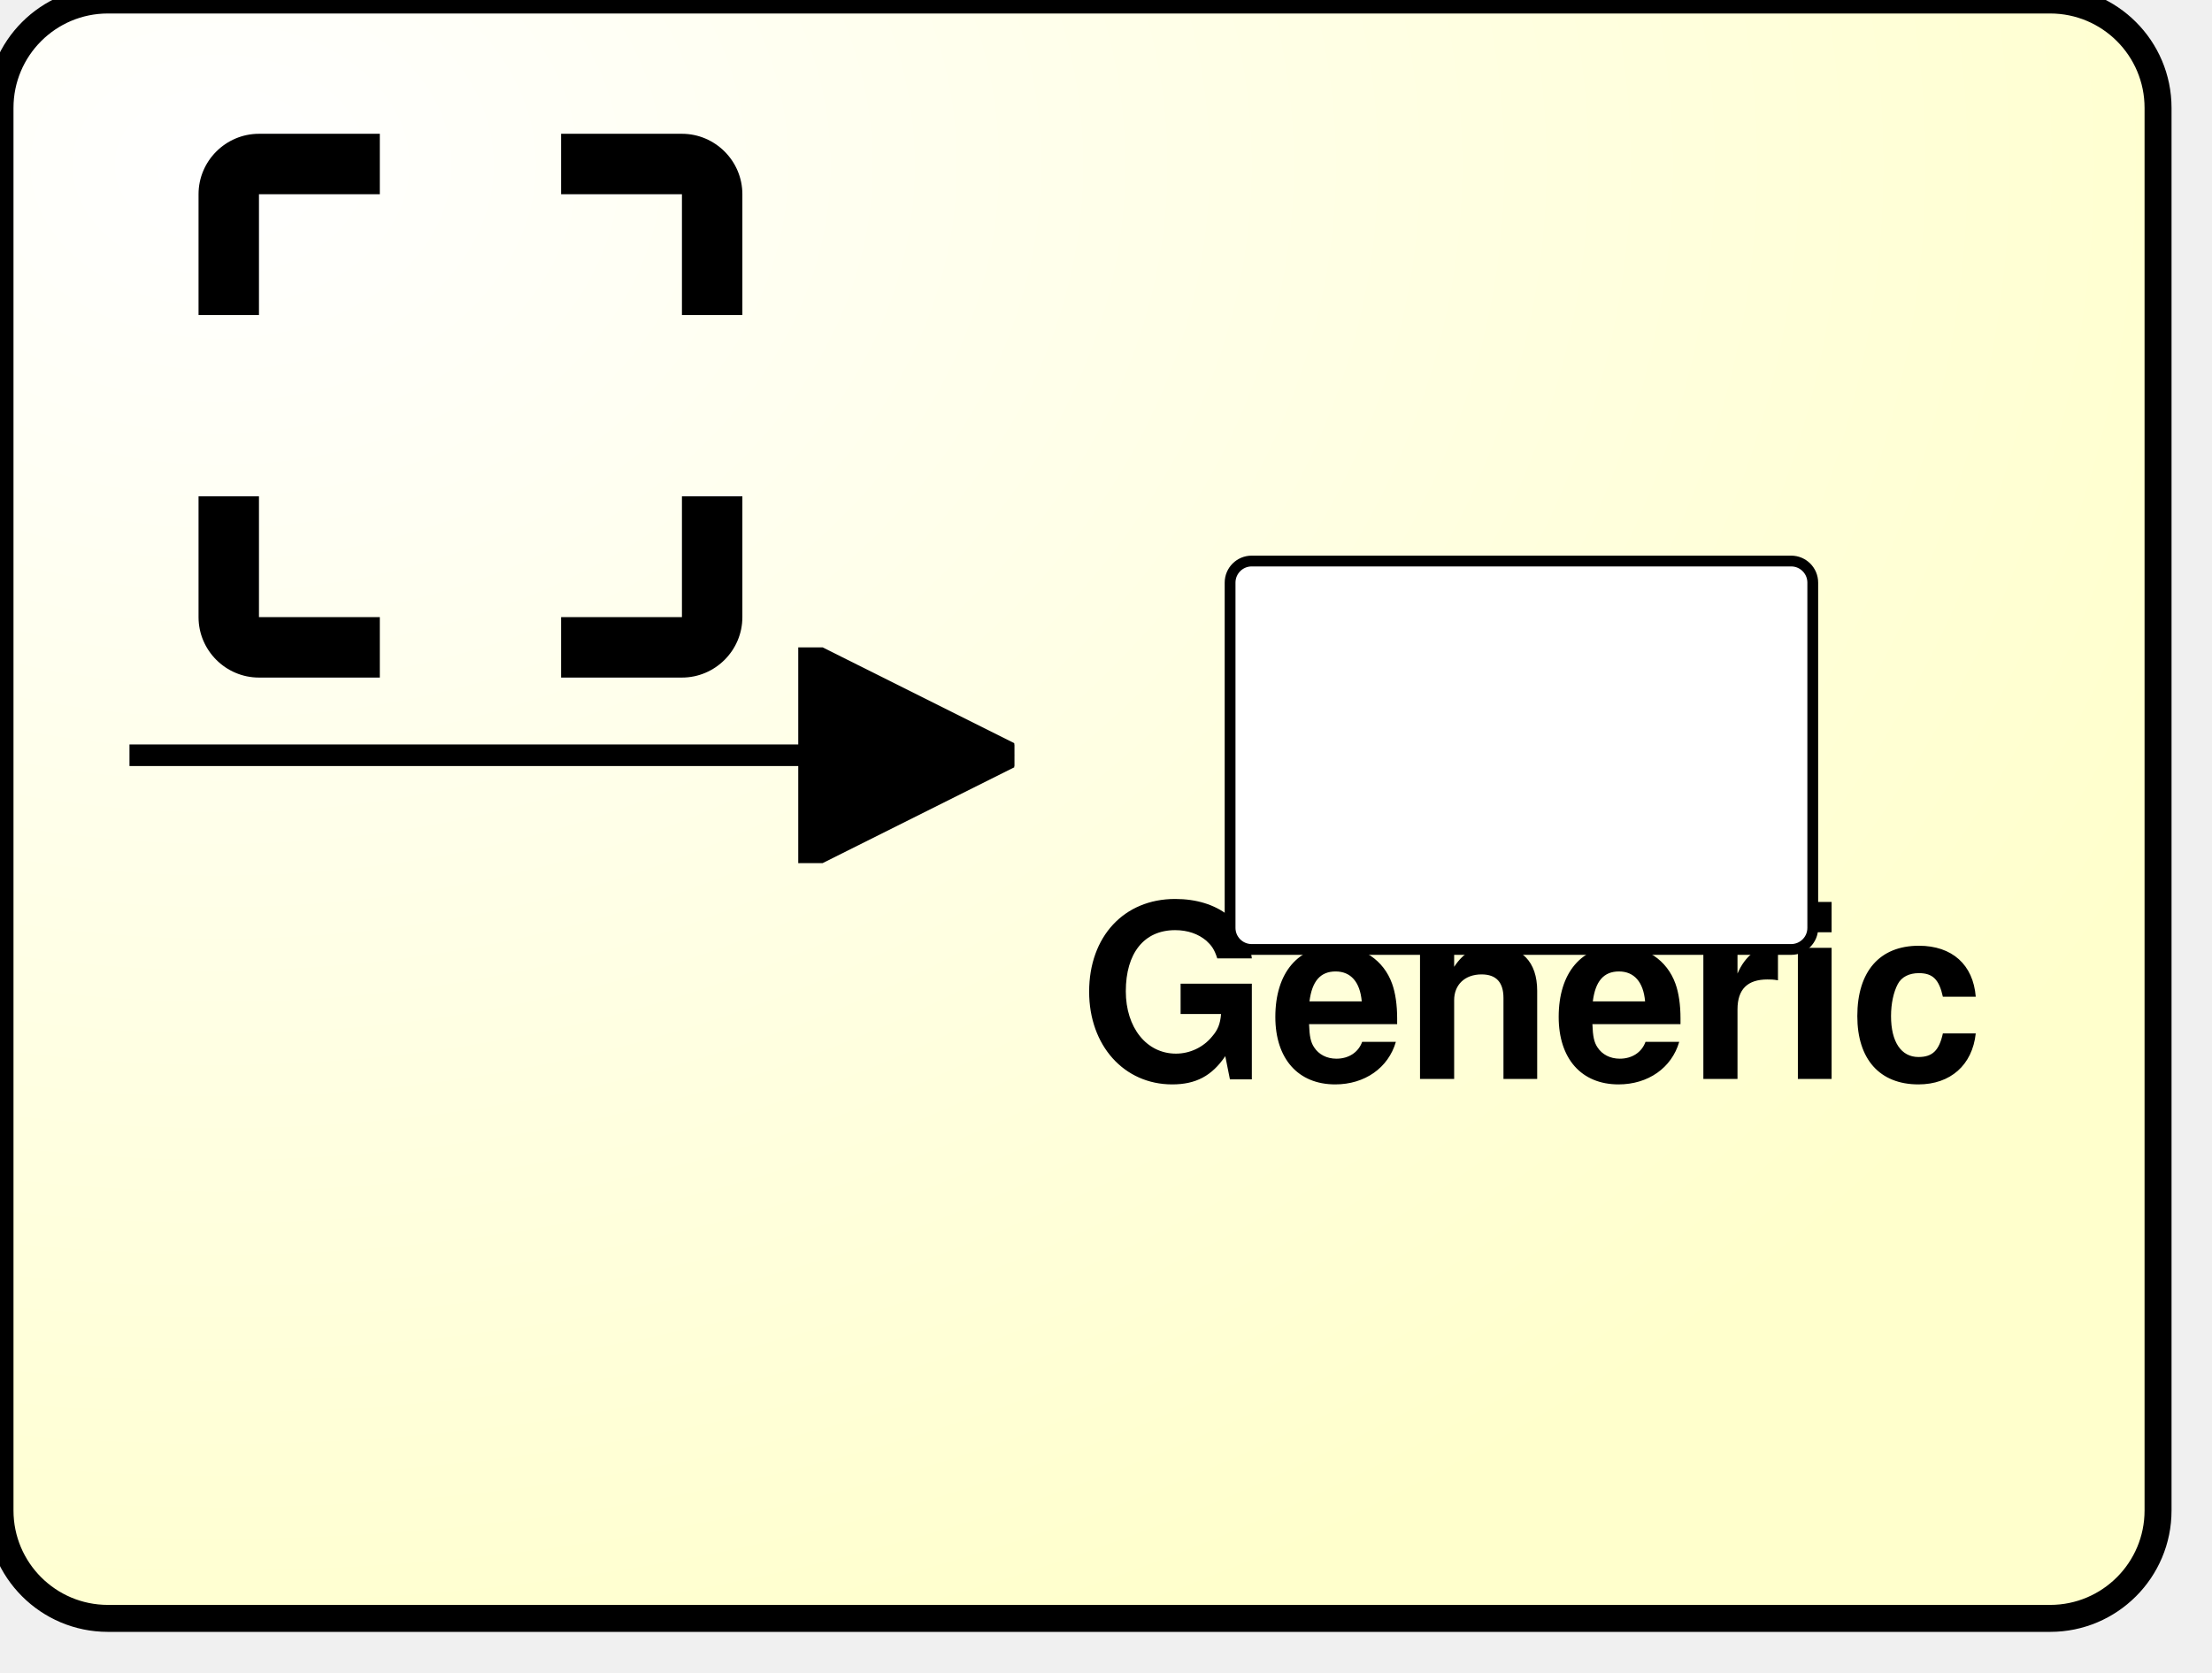
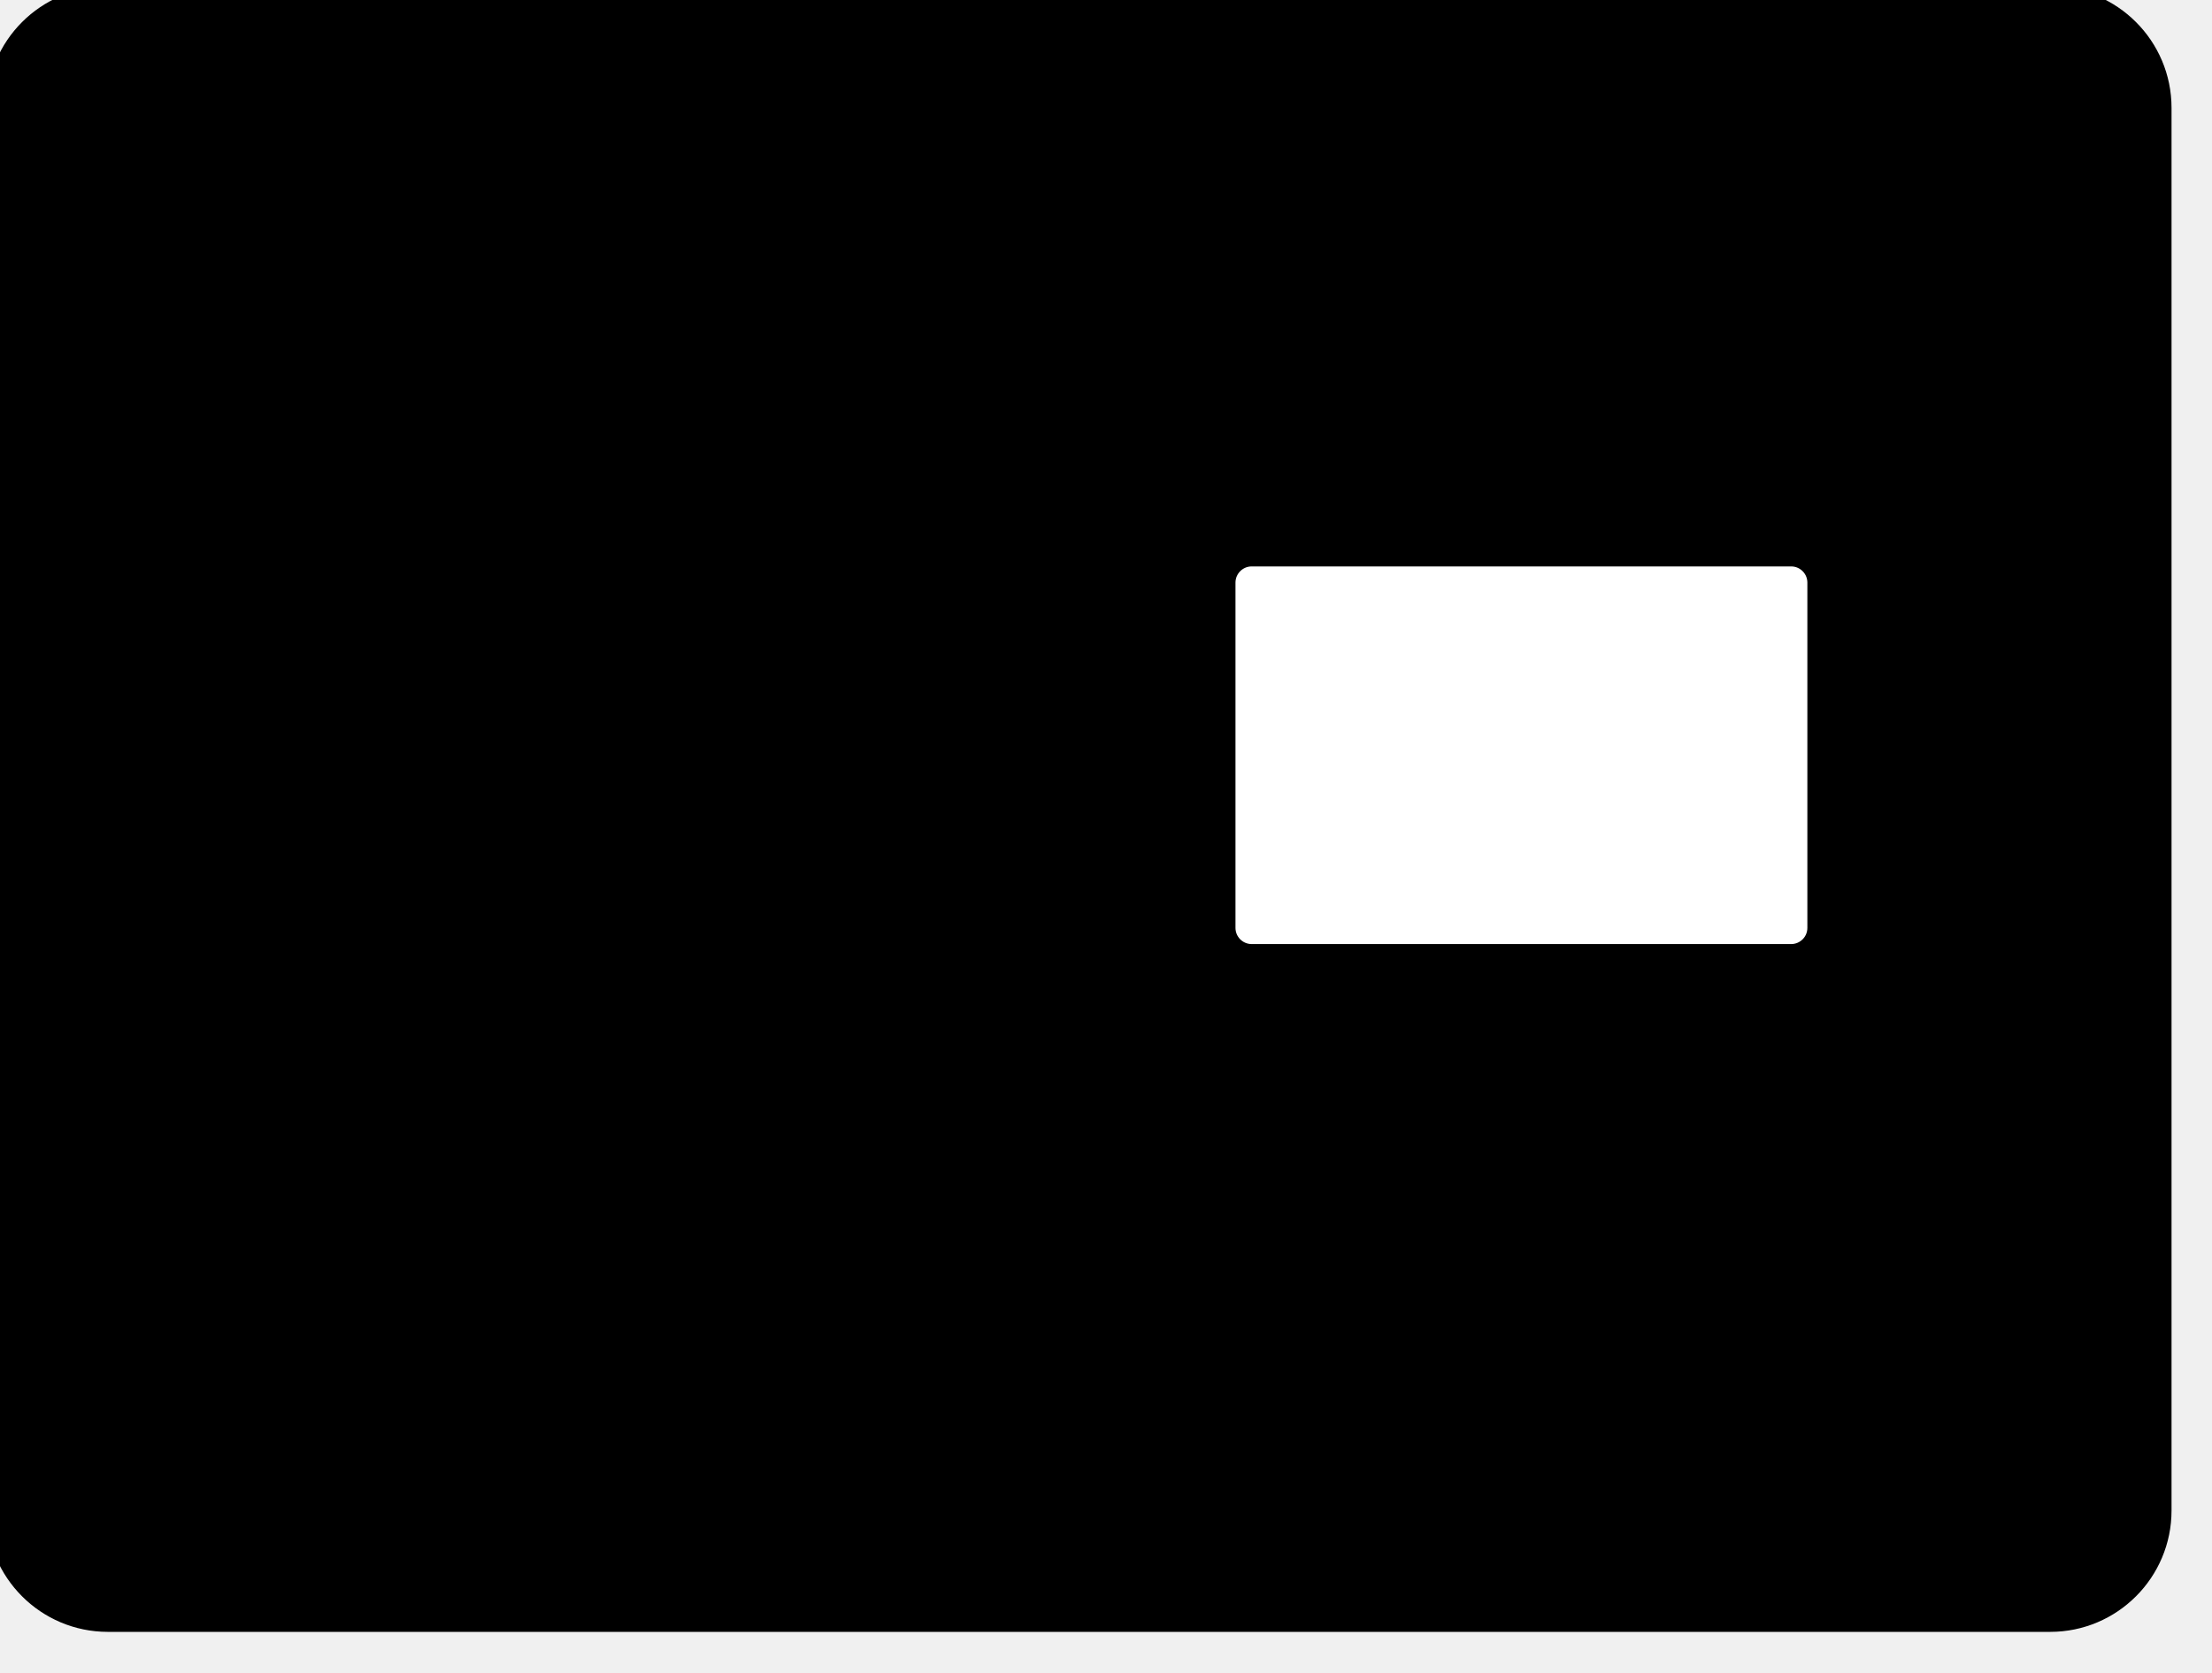
<svg xmlns="http://www.w3.org/2000/svg" xmlns:ns1="http://www.b3mn.org/oryx" width="82" height="62" version="1.0">
  <g pointer-events="fill" ns1:minimumSize="80 60">
    <defs>
-       <radialGradient id="background" cx="10%" cy="10%" r="100%" fx="10%" fy="10%">
-         <stop offset="0%" stop-color="#ffffff" stop-opacity="1" />
-         <stop id="fill_el" offset="100%" stop-color="#ffffcc" stop-opacity="1" />
+       <radialGradient id="background">
+         <stop id="fill_el" />
      </radialGradient>
    </defs>
    <rect id="text_frame" ns1:anchors="bottom top right left" x="1" y="1" width="78" height="58" rx="10" ry="10" stroke="none" stroke-width="2" fill="none" />
    <rect id="bg_frame" ns1:resize="vertical horizontal" x="0" y="0" width="80" height="60" rx="4" ry="4" stroke="black" stroke-width="1" fill="url(#background) #ffffcc" />
    <text id="text2" ns1:anchors="left top" ns1:align="center top" ns1:fittoelem="text_frame" font-weight="bold" font-family="Helvetica" font-size="9" x="40" y="40" fill="black">Generic</text>
    <g transform="scale(0.8,0.8) translate(5,2)">
      <defs id="defs32">
        <marker id="arrow" viewBox="0 0 10 10" refX="1" refY="5" markerUnits="strokeWidth" orient="auto" markerWidth="8" markerHeight="14">
          <path d="M 0 0 L 10 5 L 0 10 z" />
        </marker>
        <marker id="end" refX="10" refY="5" markerUnits="userSpaceOnUse" markerWidth="10" markerHeight="10" orient="auto">
          <path id="arrowhead2" d="M 0 0 L 10 5 L 0 10 L 0 0" fill="black" stroke="black" />
        </marker>
      </defs>
      <g transform="scale(1.4,1.4) translate(0,0)">
        <path d="M3 5v4h2V5h4V3H5c-1.1 0-2 .9-2 2zm2 10H3v4c0 1.1.9 2 2 2h4v-2H5v-4zm14 4h-4v2h4c1.1 0 2-.9 2-2v-4h-2v4zm0-16h-4v2h4v4h2V5c0-1.1-.9-2-2-2z" />
      </g>
      <line x1="1" y1="33" x2="42" y2="33" stroke="black" stroke-width="1" marker-end="url(#end)" />
      <rect x="52" y="24" width="27" height="18" rx="1" ry="1" fill="#ffffff" stroke="#000000" stroke-width="0.5" />
    </g>
  </g>
</svg>
